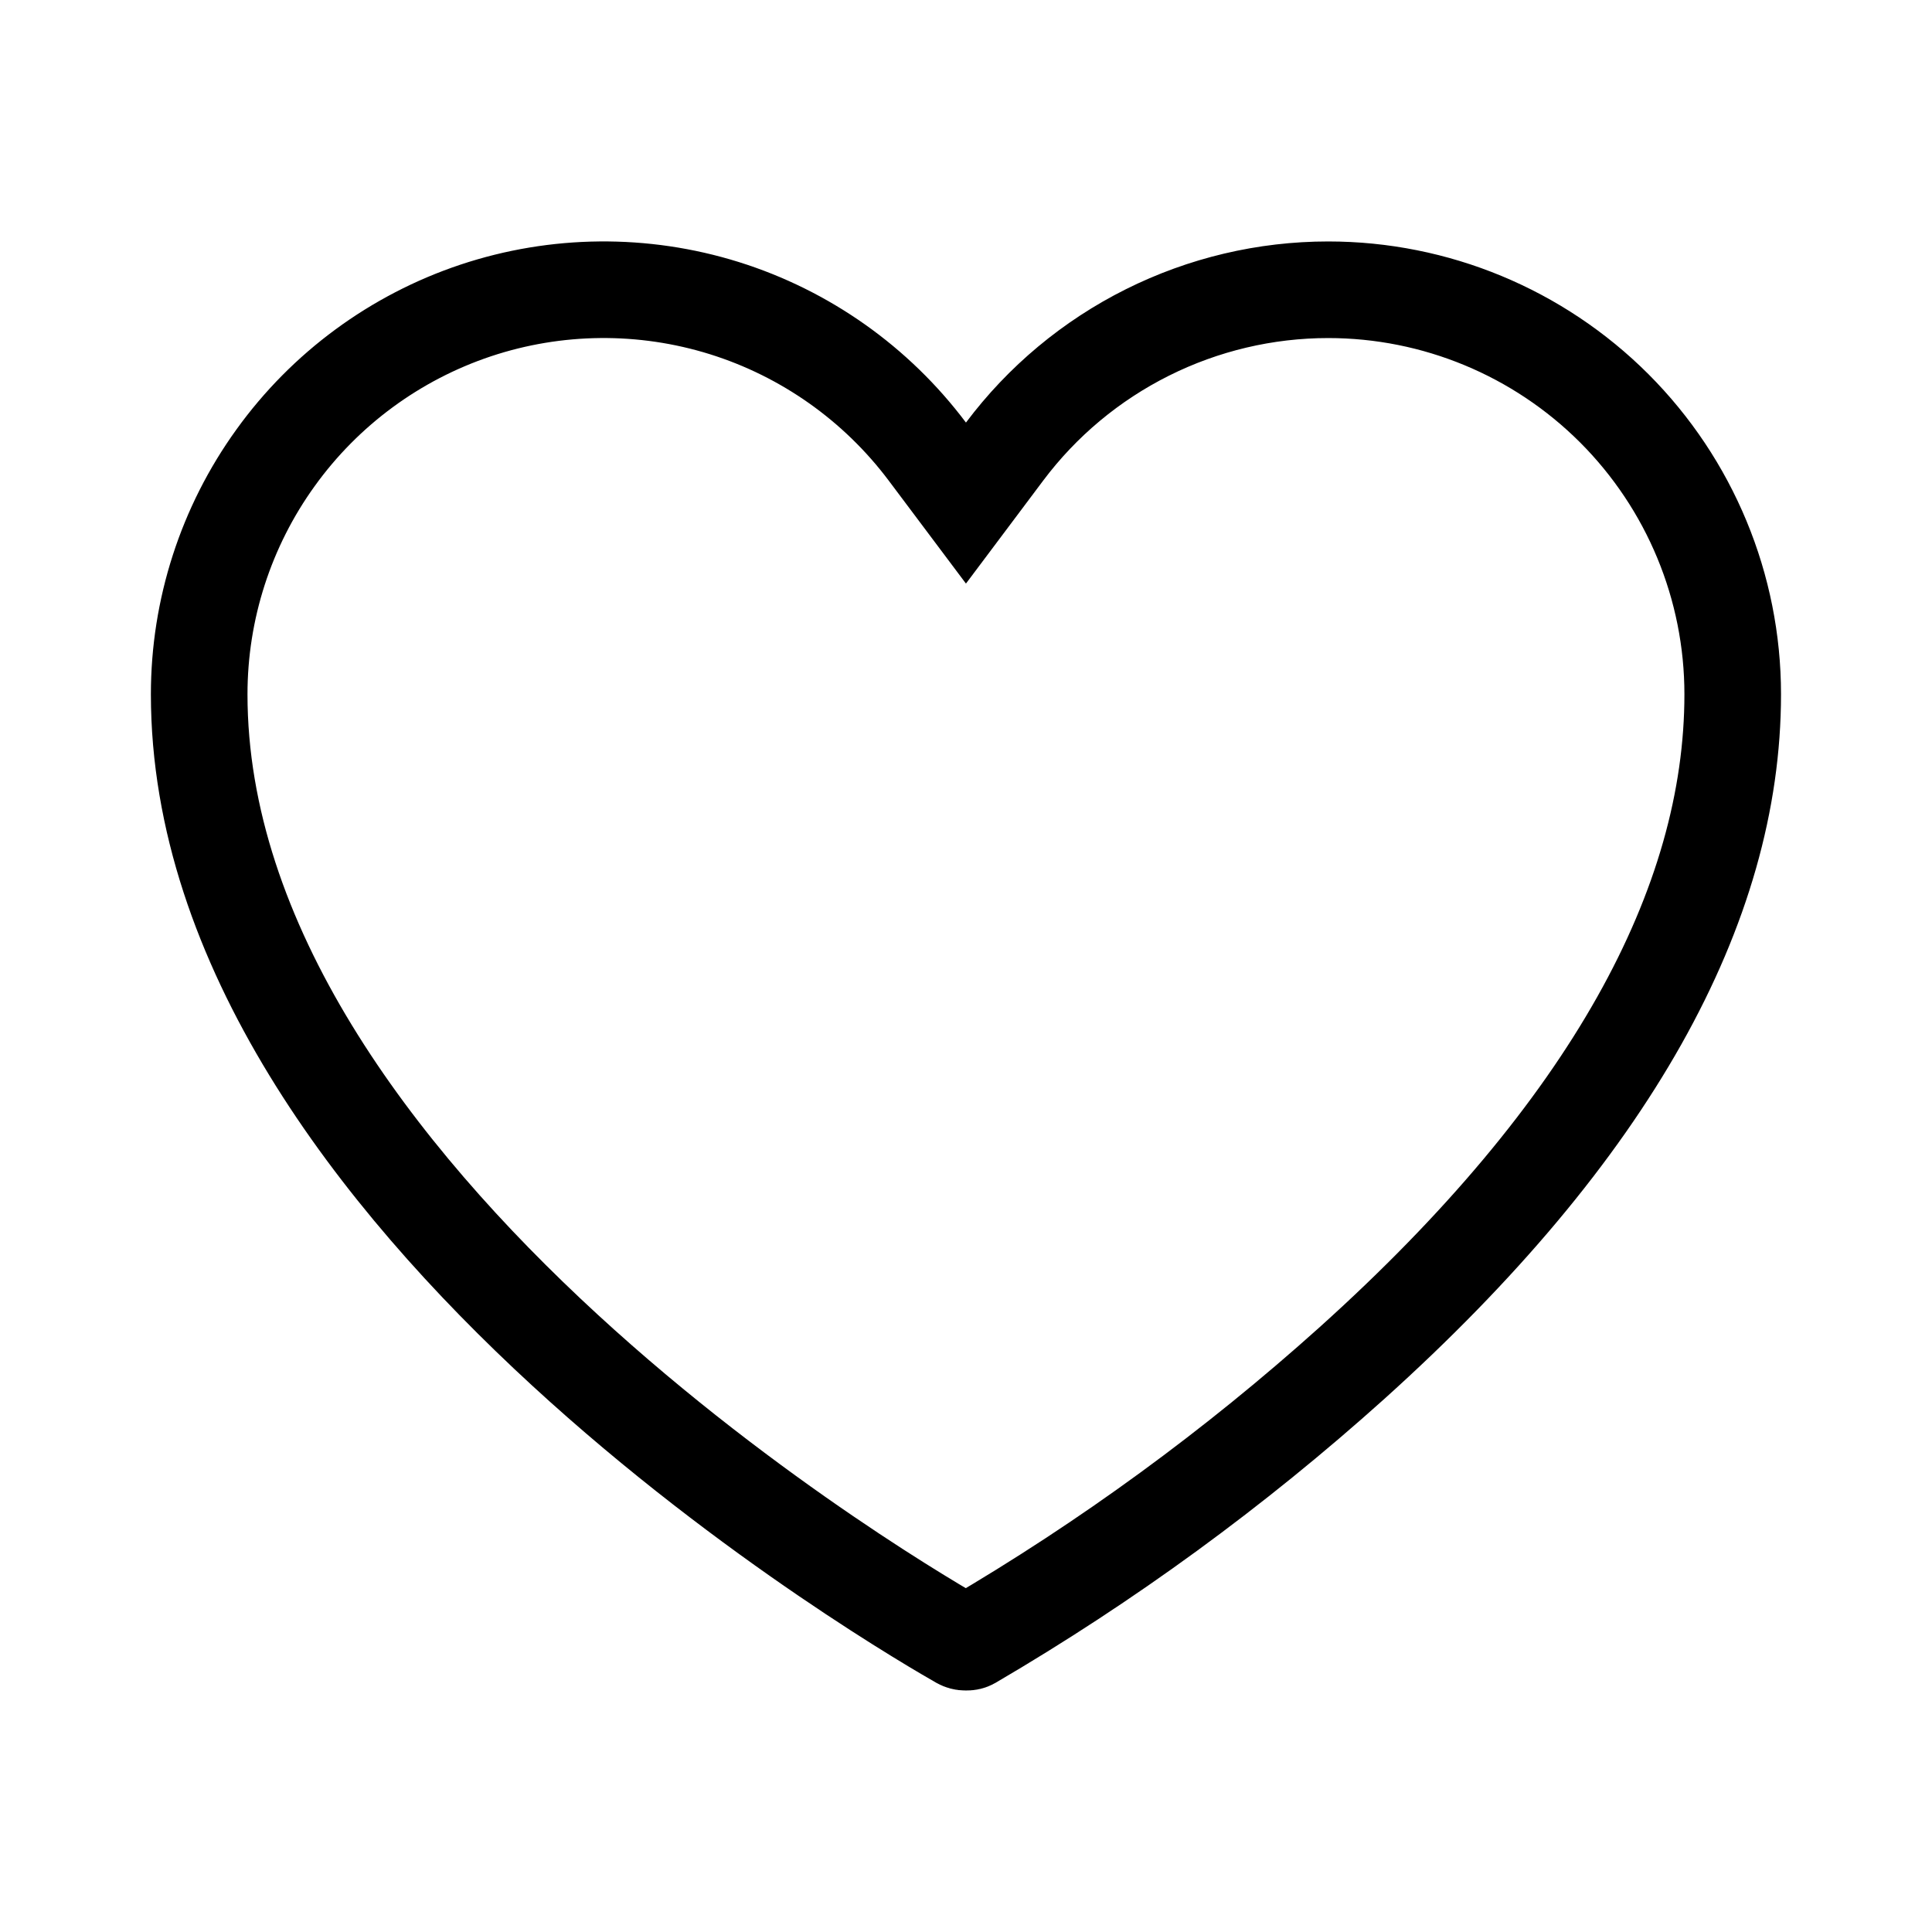
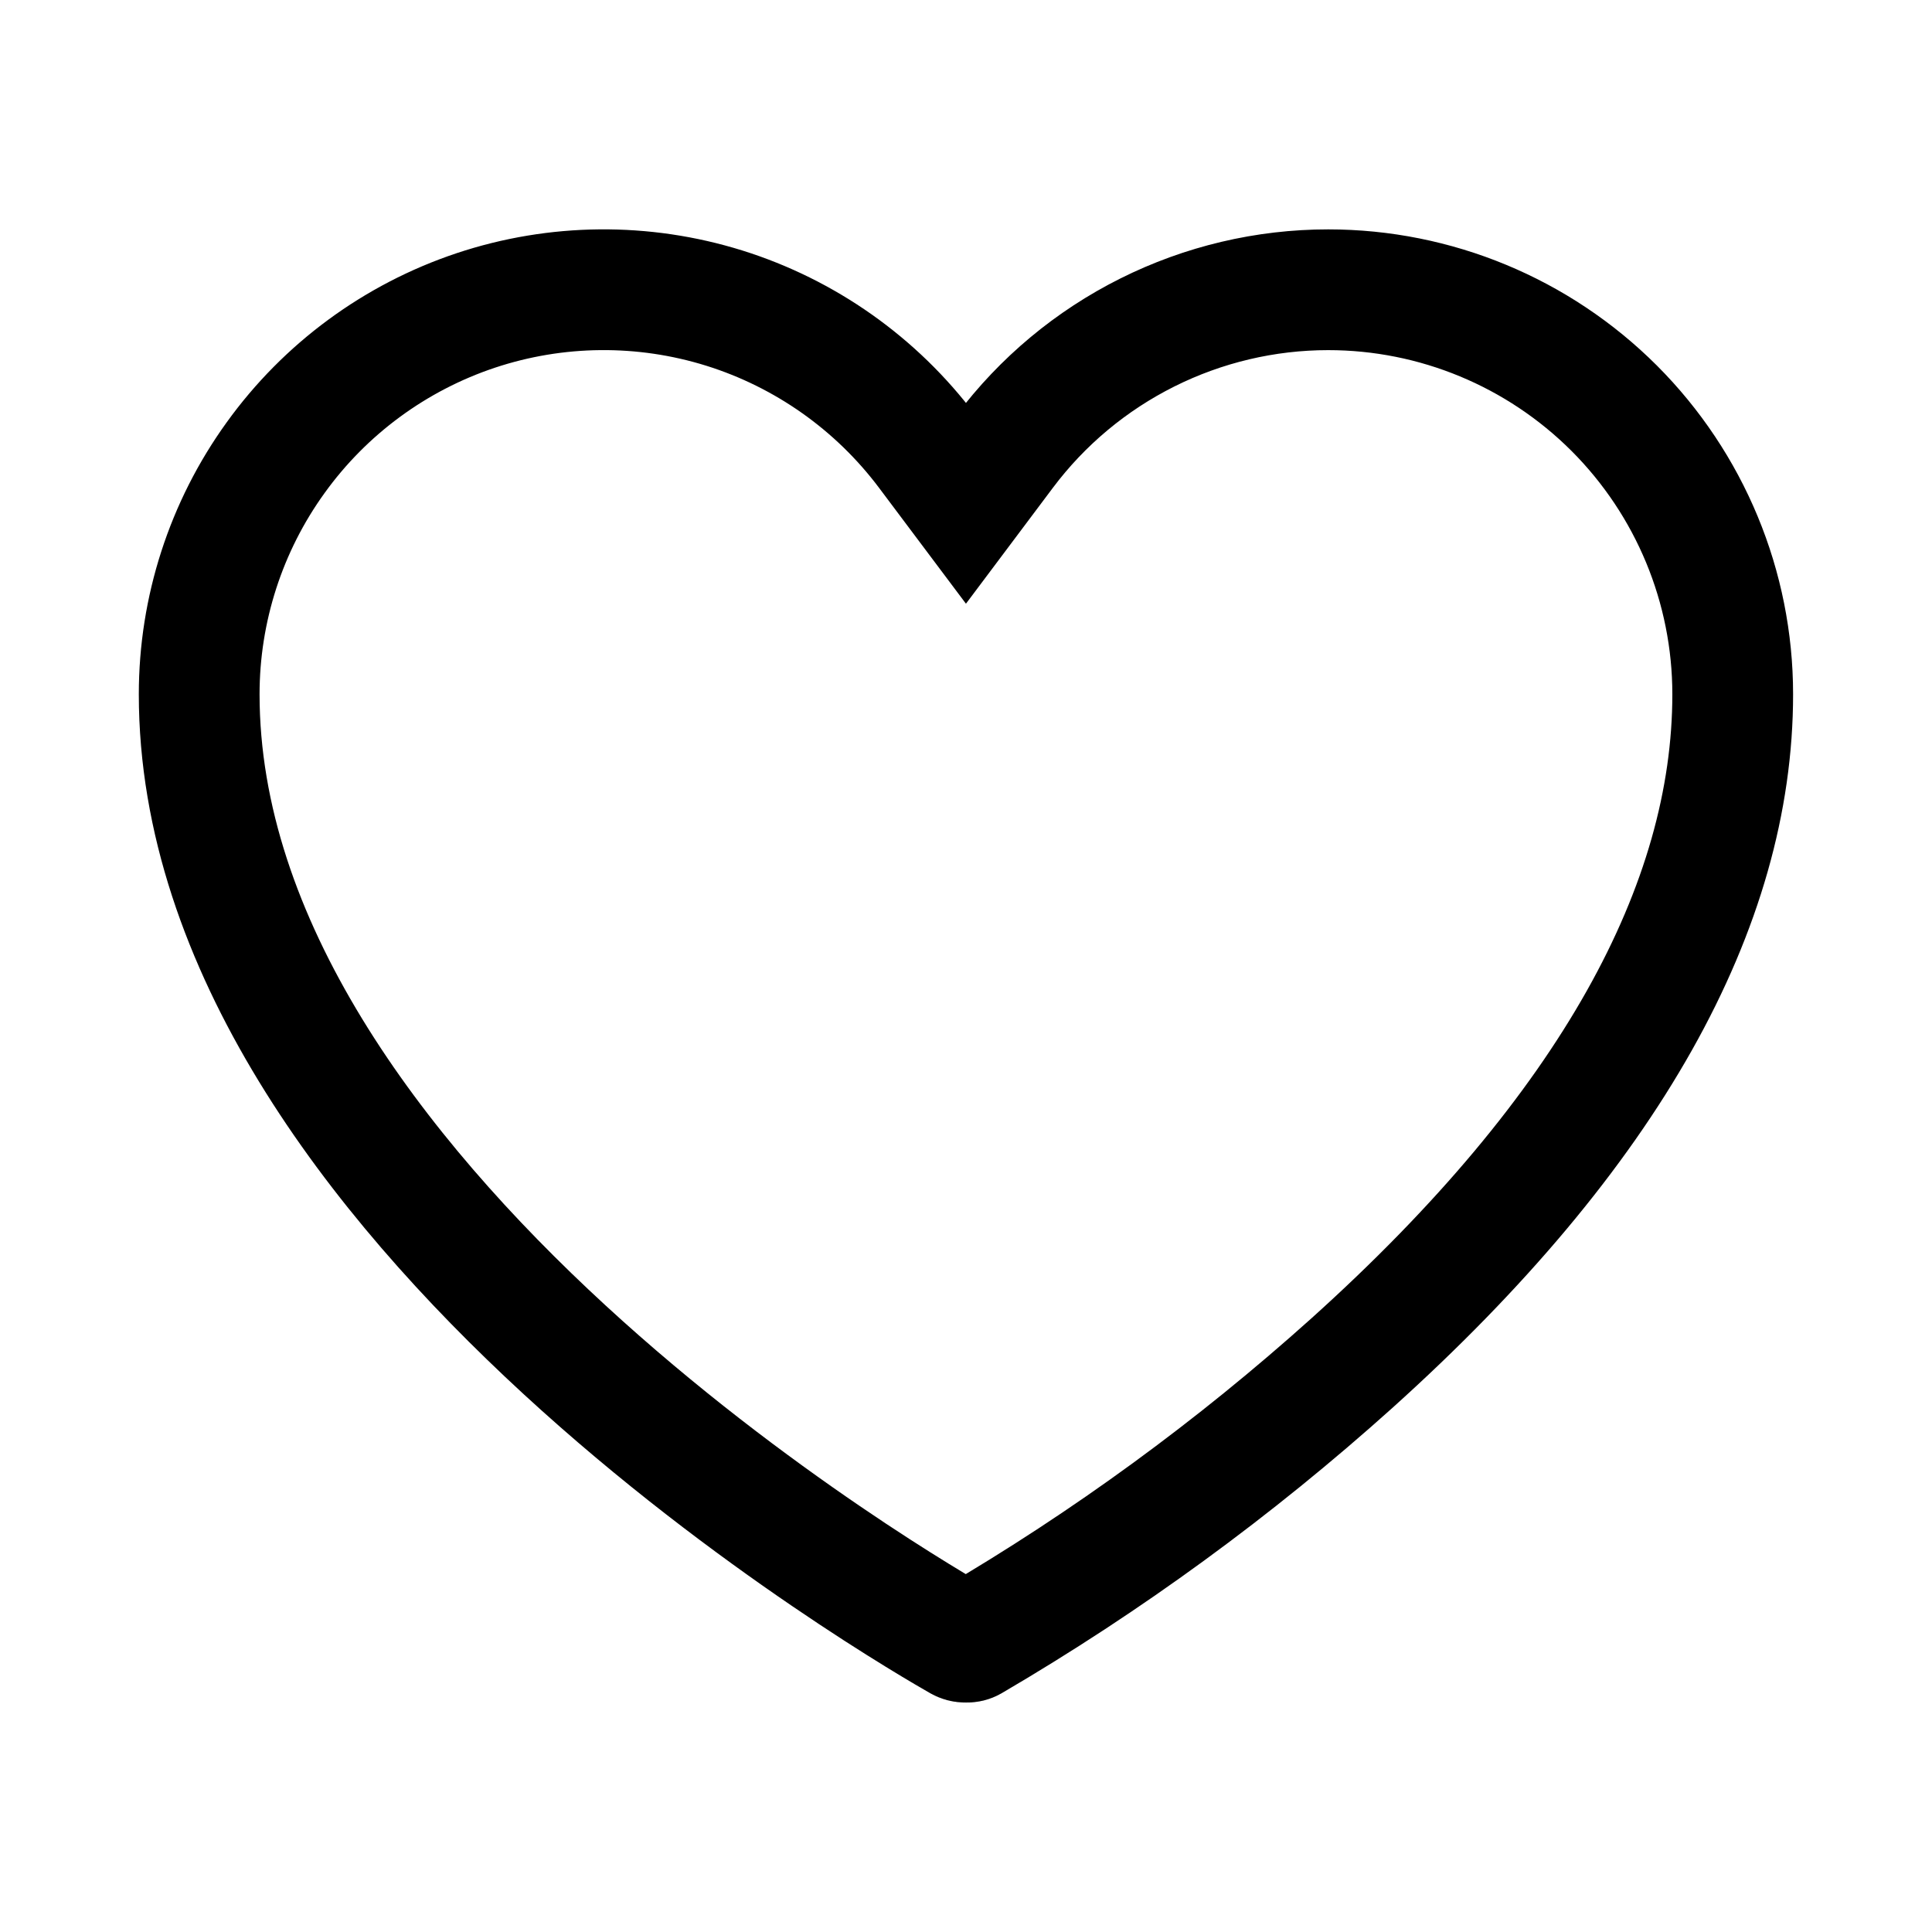
<svg xmlns="http://www.w3.org/2000/svg" width="24" height="24" viewBox="0 0 24 24" fill="none">
  <g transform="translate(1.8744 2.99945)">
-     <path id="Vector" d="M14.625 0.6C15.958 0.6 17.235 1.13 18.178 2.072C19.12 3.015 19.65 4.292 19.65 5.625C19.65 8.25 18.131 11.044 14.918 13.935C13.463 15.242 11.879 16.399 10.19 17.387C10.174 17.396 10.154 17.401 10.135 17.4H10.119C10.096 17.401 10.073 17.394 10.053 17.383C9.838 17.26 7.462 15.905 5.139 13.768C2.772 11.59 0.6 8.729 0.6 5.625C0.6 4.57 0.932 3.542 1.549 2.687C2.165 1.831 3.036 1.191 4.036 0.857C5.036 0.524 6.117 0.514 7.123 0.828C8.13 1.143 9.012 1.767 9.645 2.61L10.125 3.25L10.605 2.61C11.073 1.986 11.68 1.48 12.378 1.131C13.076 0.782 13.845 0.6 14.625 0.6Z" stroke="currentColor" stroke-width="1.2" />
+     <path id="Vector" d="M14.625 0.6C15.958 0.6 17.235 1.13 18.178 2.072C19.12 3.015 19.65 4.292 19.65 5.625C19.65 8.25 18.131 11.044 14.918 13.935C13.463 15.242 11.879 16.399 10.19 17.387C10.174 17.396 10.154 17.401 10.135 17.4H10.119C10.096 17.401 10.073 17.394 10.053 17.383C9.838 17.26 7.462 15.905 5.139 13.768C2.772 11.59 0.6 8.729 0.6 5.625C0.6 4.57 0.932 3.542 1.549 2.687C2.165 1.831 3.036 1.191 4.036 0.857C5.036 0.524 6.117 0.514 7.123 0.828C8.13 1.143 9.012 1.767 9.645 2.61L10.125 3.25L10.605 2.61C11.073 1.986 11.68 1.48 12.378 1.131C13.076 0.782 13.845 0.6 14.625 0.6Z" stroke="currentColor" stroke-width="1.5" />
  </g>
</svg>
